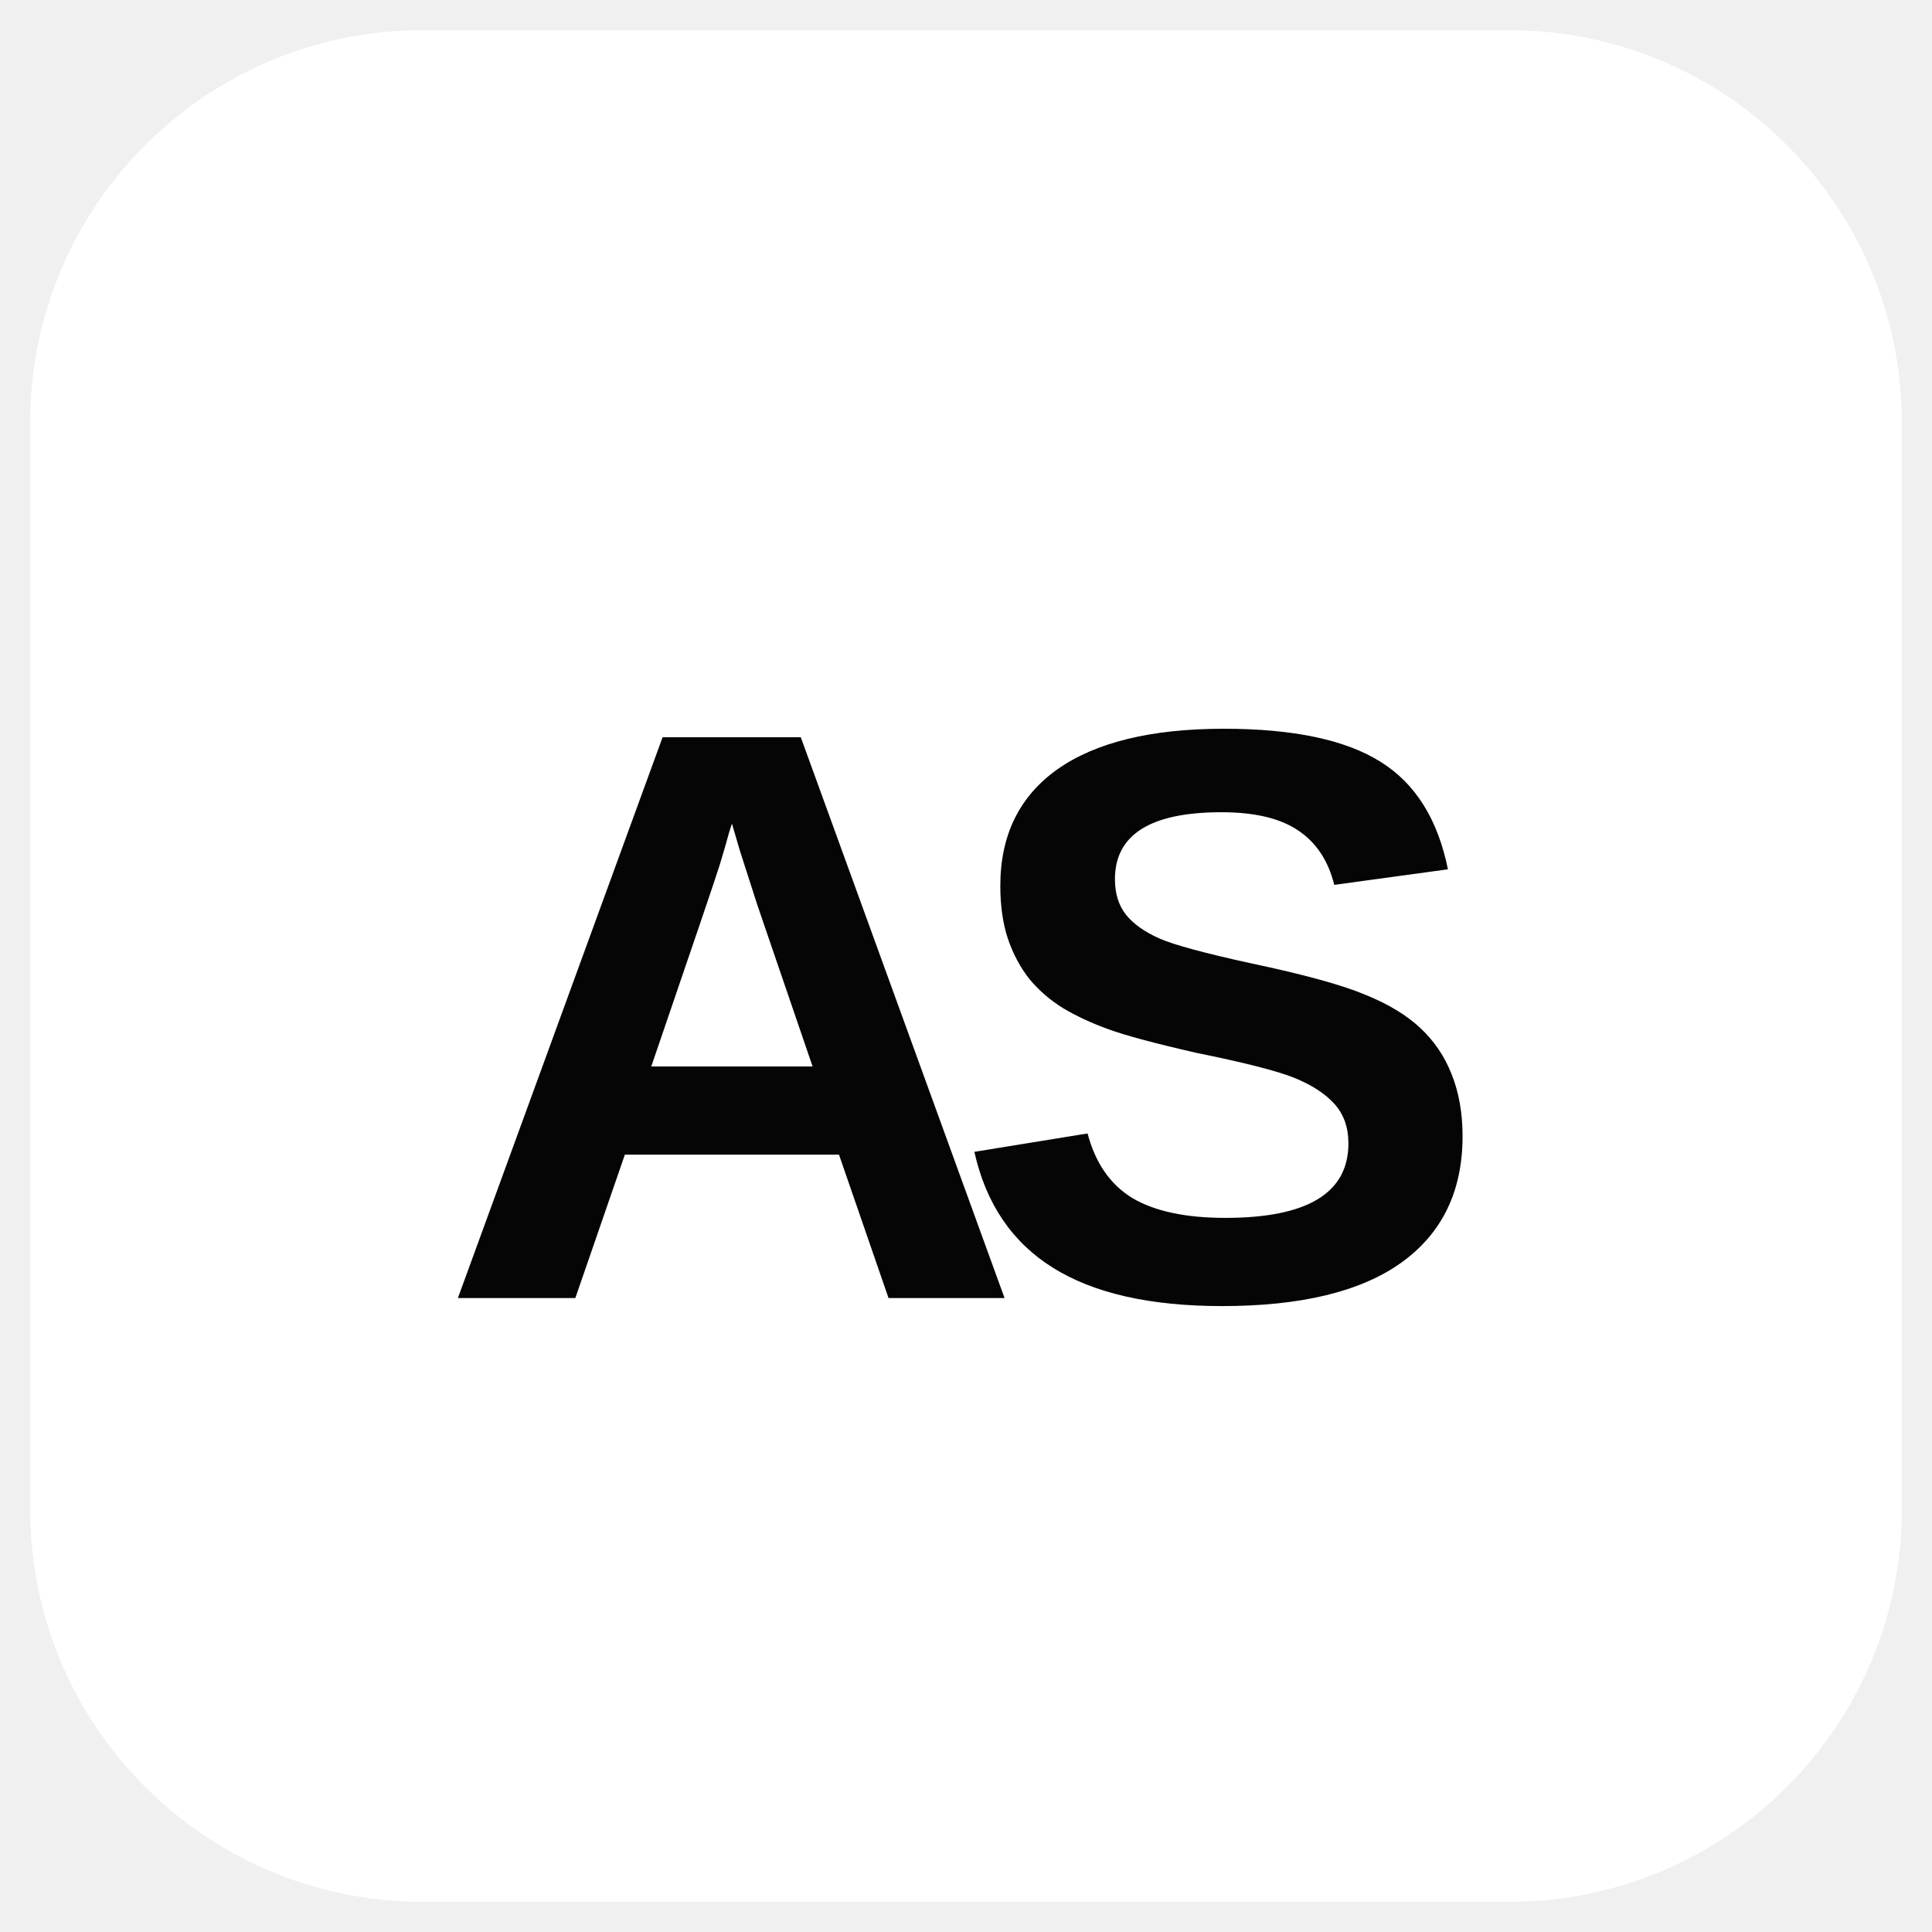
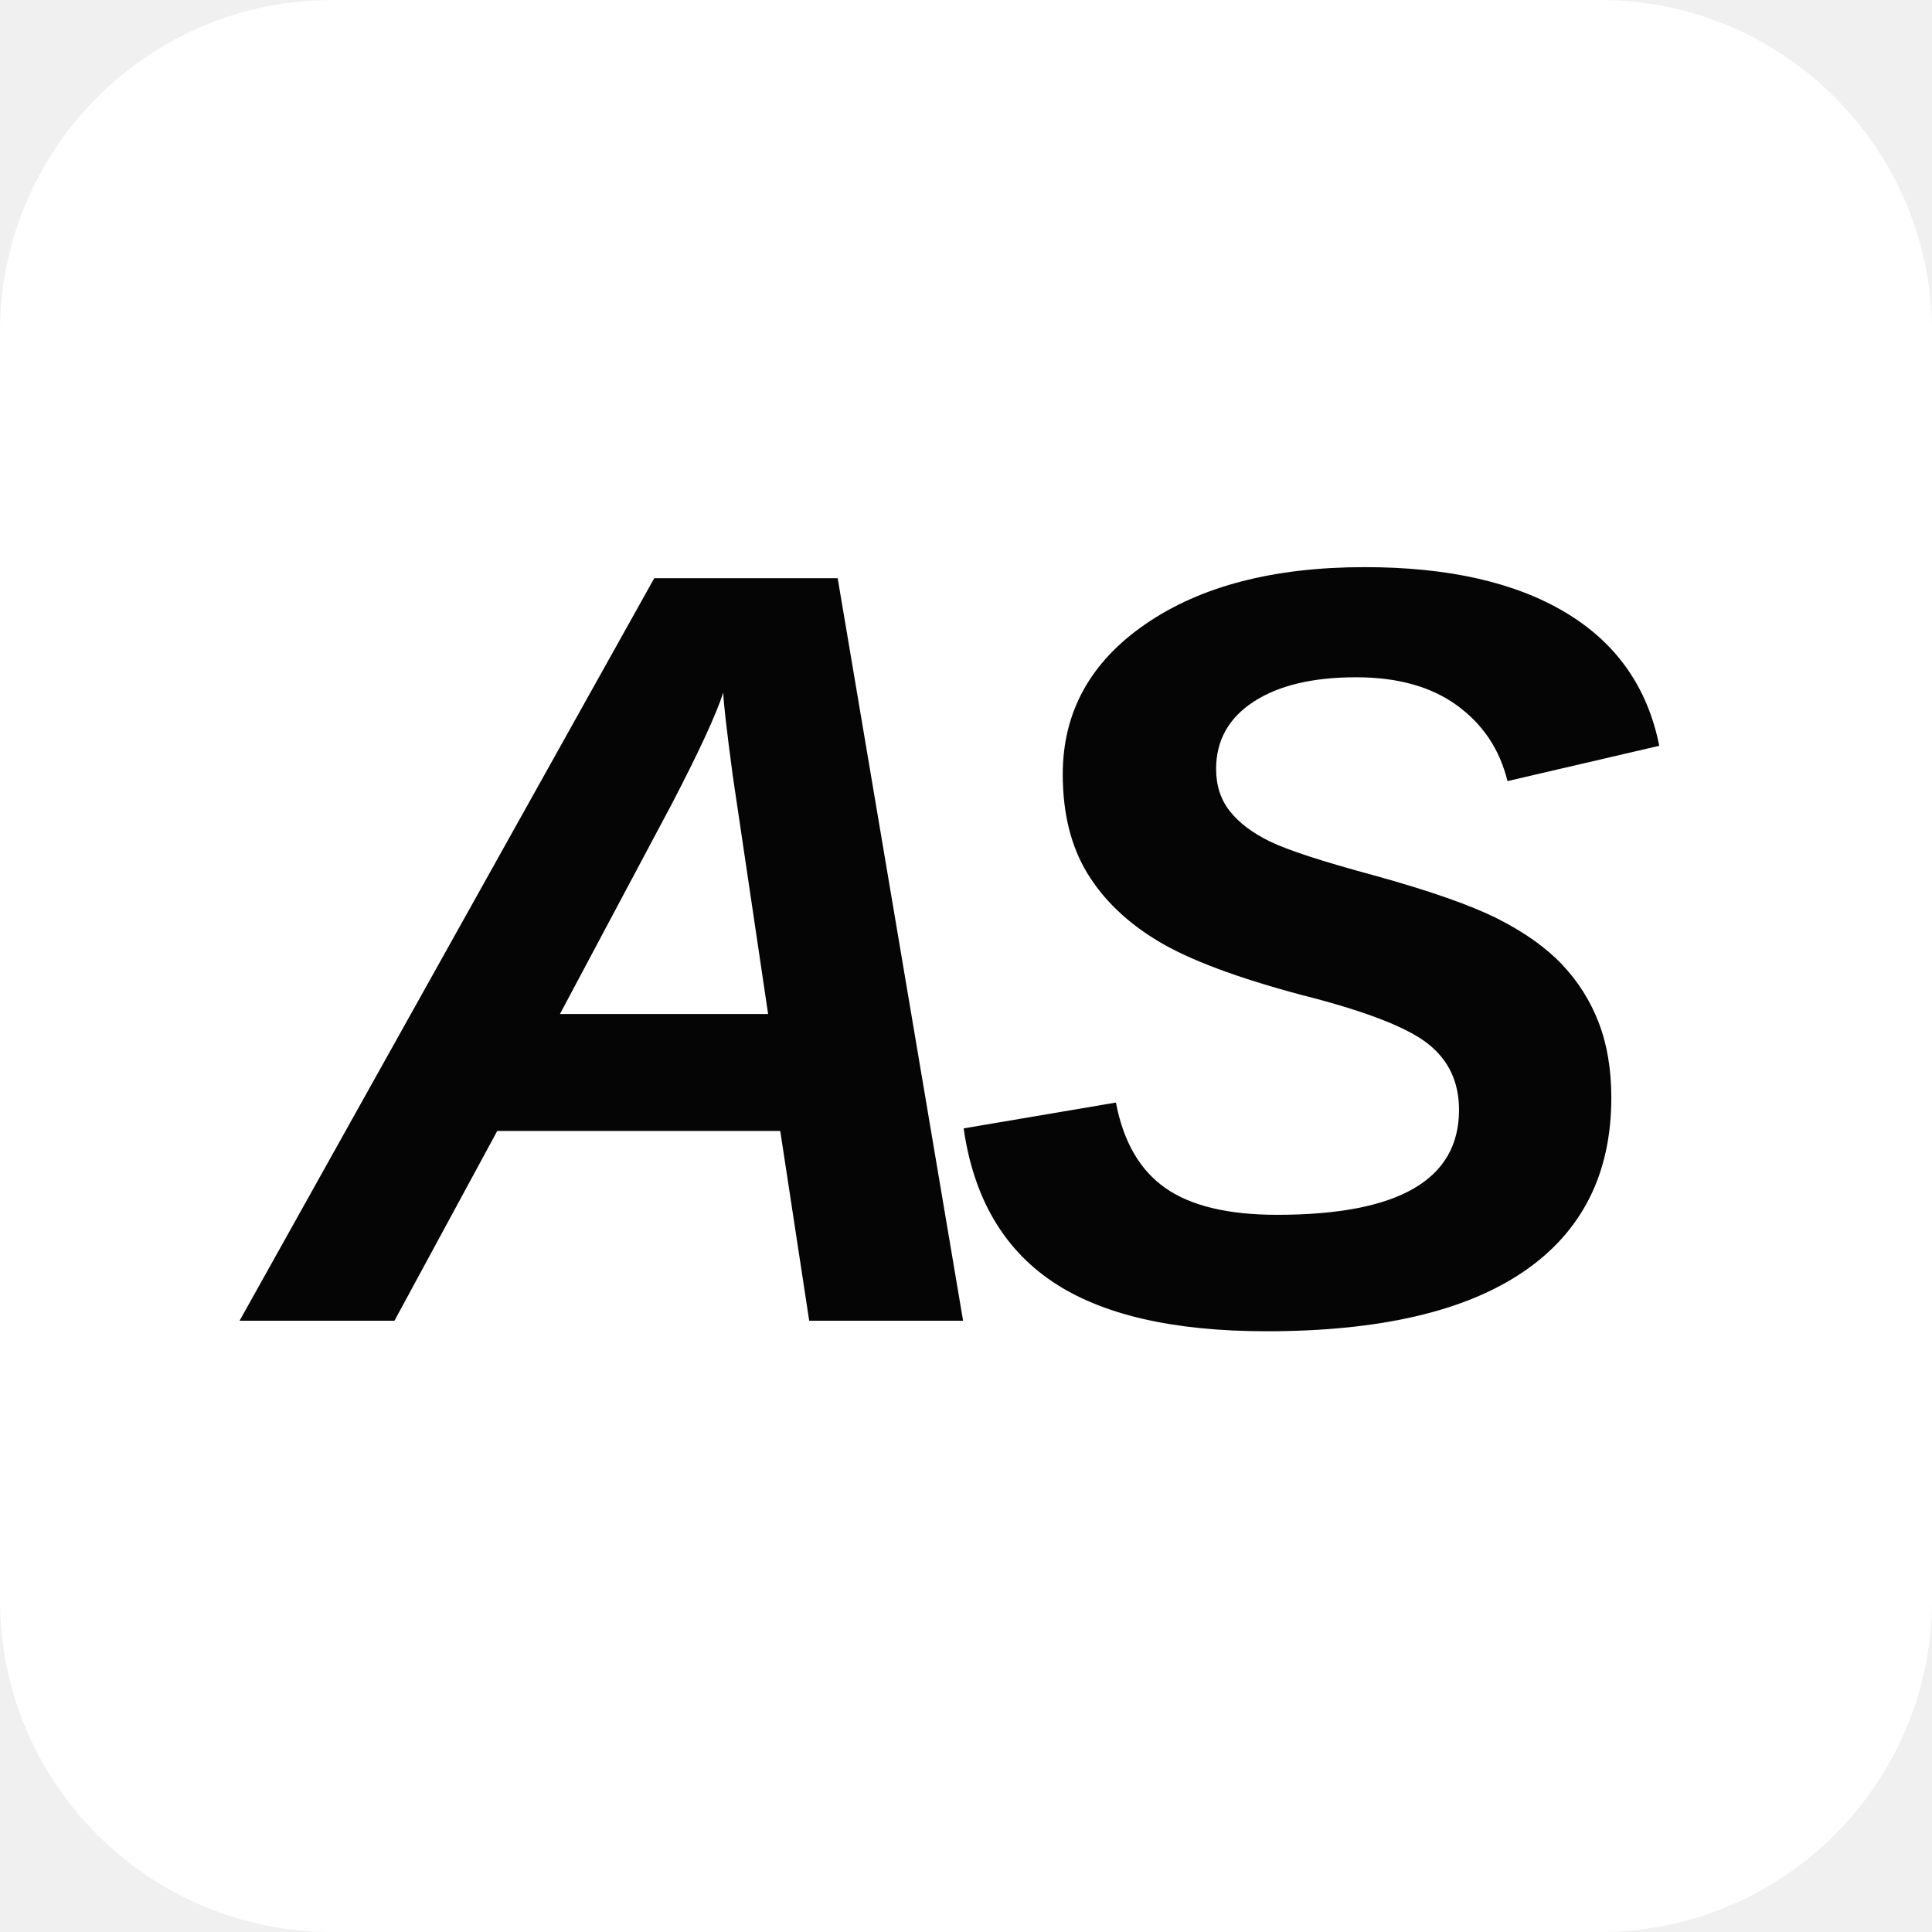
- <svg xmlns="http://www.w3.org/2000/svg" viewBox="0 0 64 64">
-   <rect x="1" y="1" width="62" height="62" rx="13" fill="#fff" />
-   <text x="32" y="43" text-anchor="middle" font-family="Arial,Helvetica,sans-serif" font-size="27" font-weight="900" letter-spacing="-2.5" fill="#050505">AS</text>
+ <svg xmlns="http://www.w3.org/2000/svg" width="512" height="512" viewBox="0 0 512 512">
+   <rect width="512" height="512" rx="88" fill="#fff" />
+   <text x="256" y="350" text-anchor="middle" font-family="Arial,Helvetica,sans-serif" font-size="286" font-weight="900" font-style="italic" letter-spacing="-24" fill="#050505">AS</text>
</svg>
